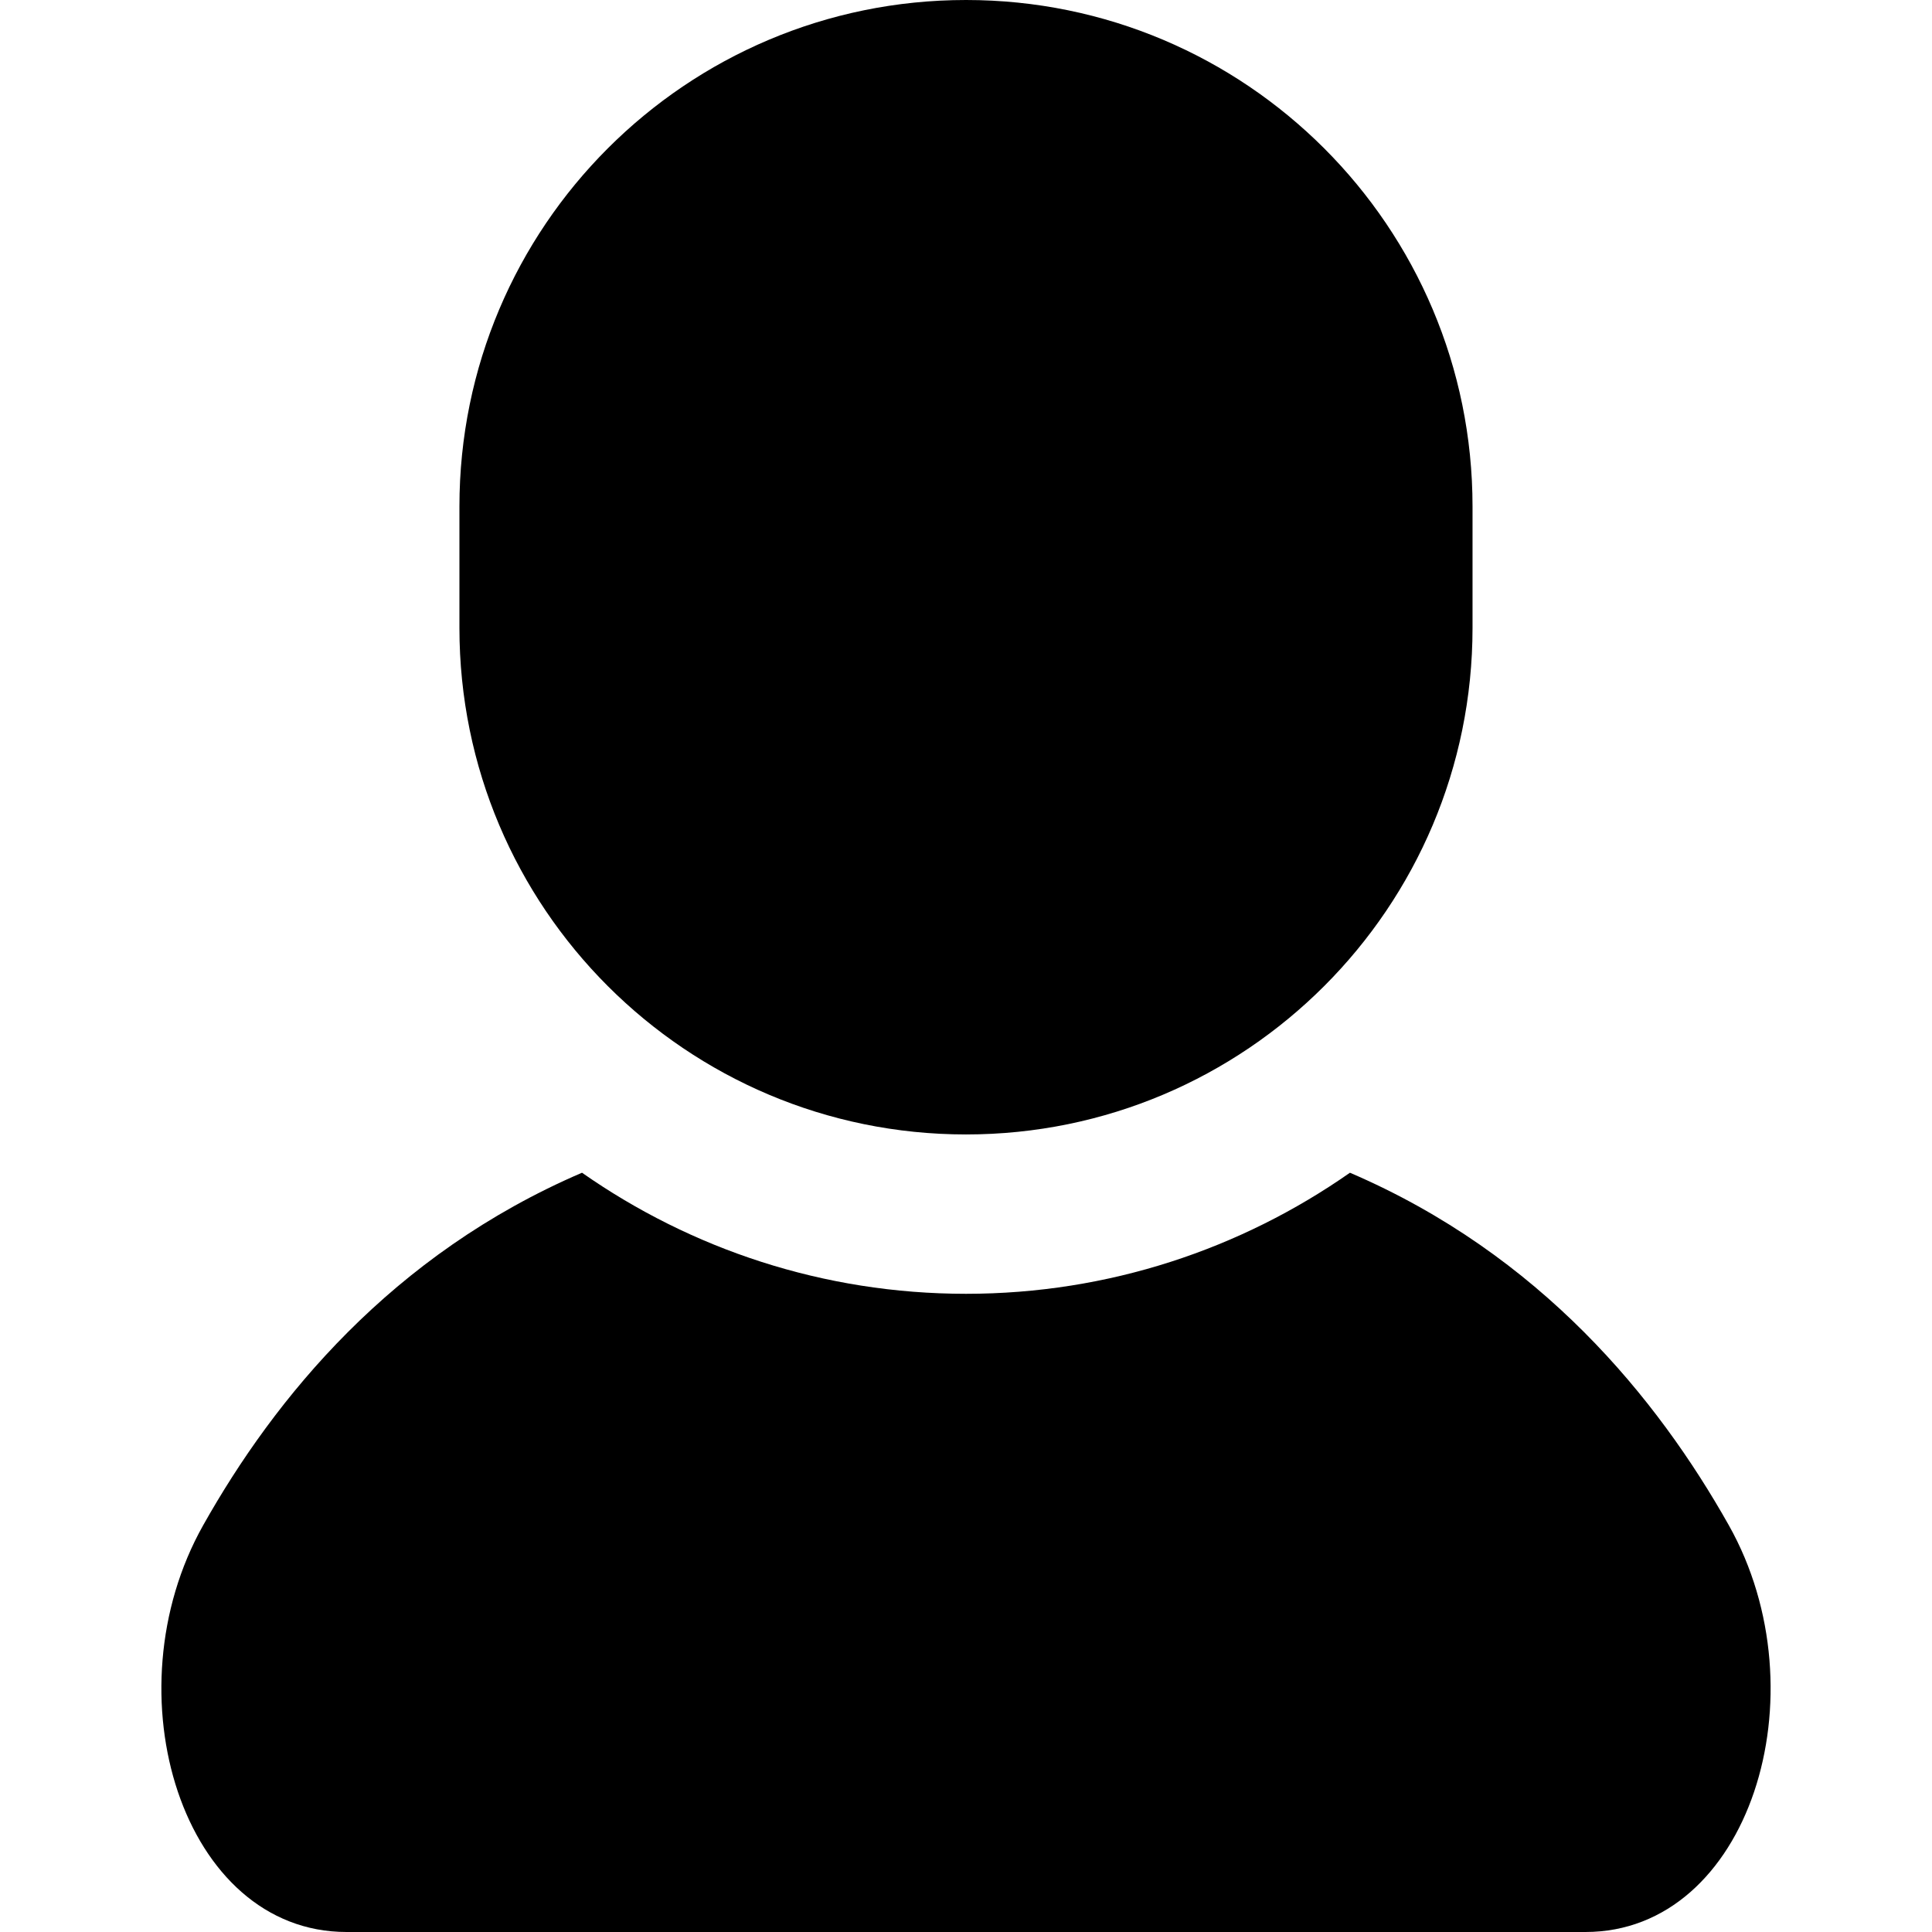
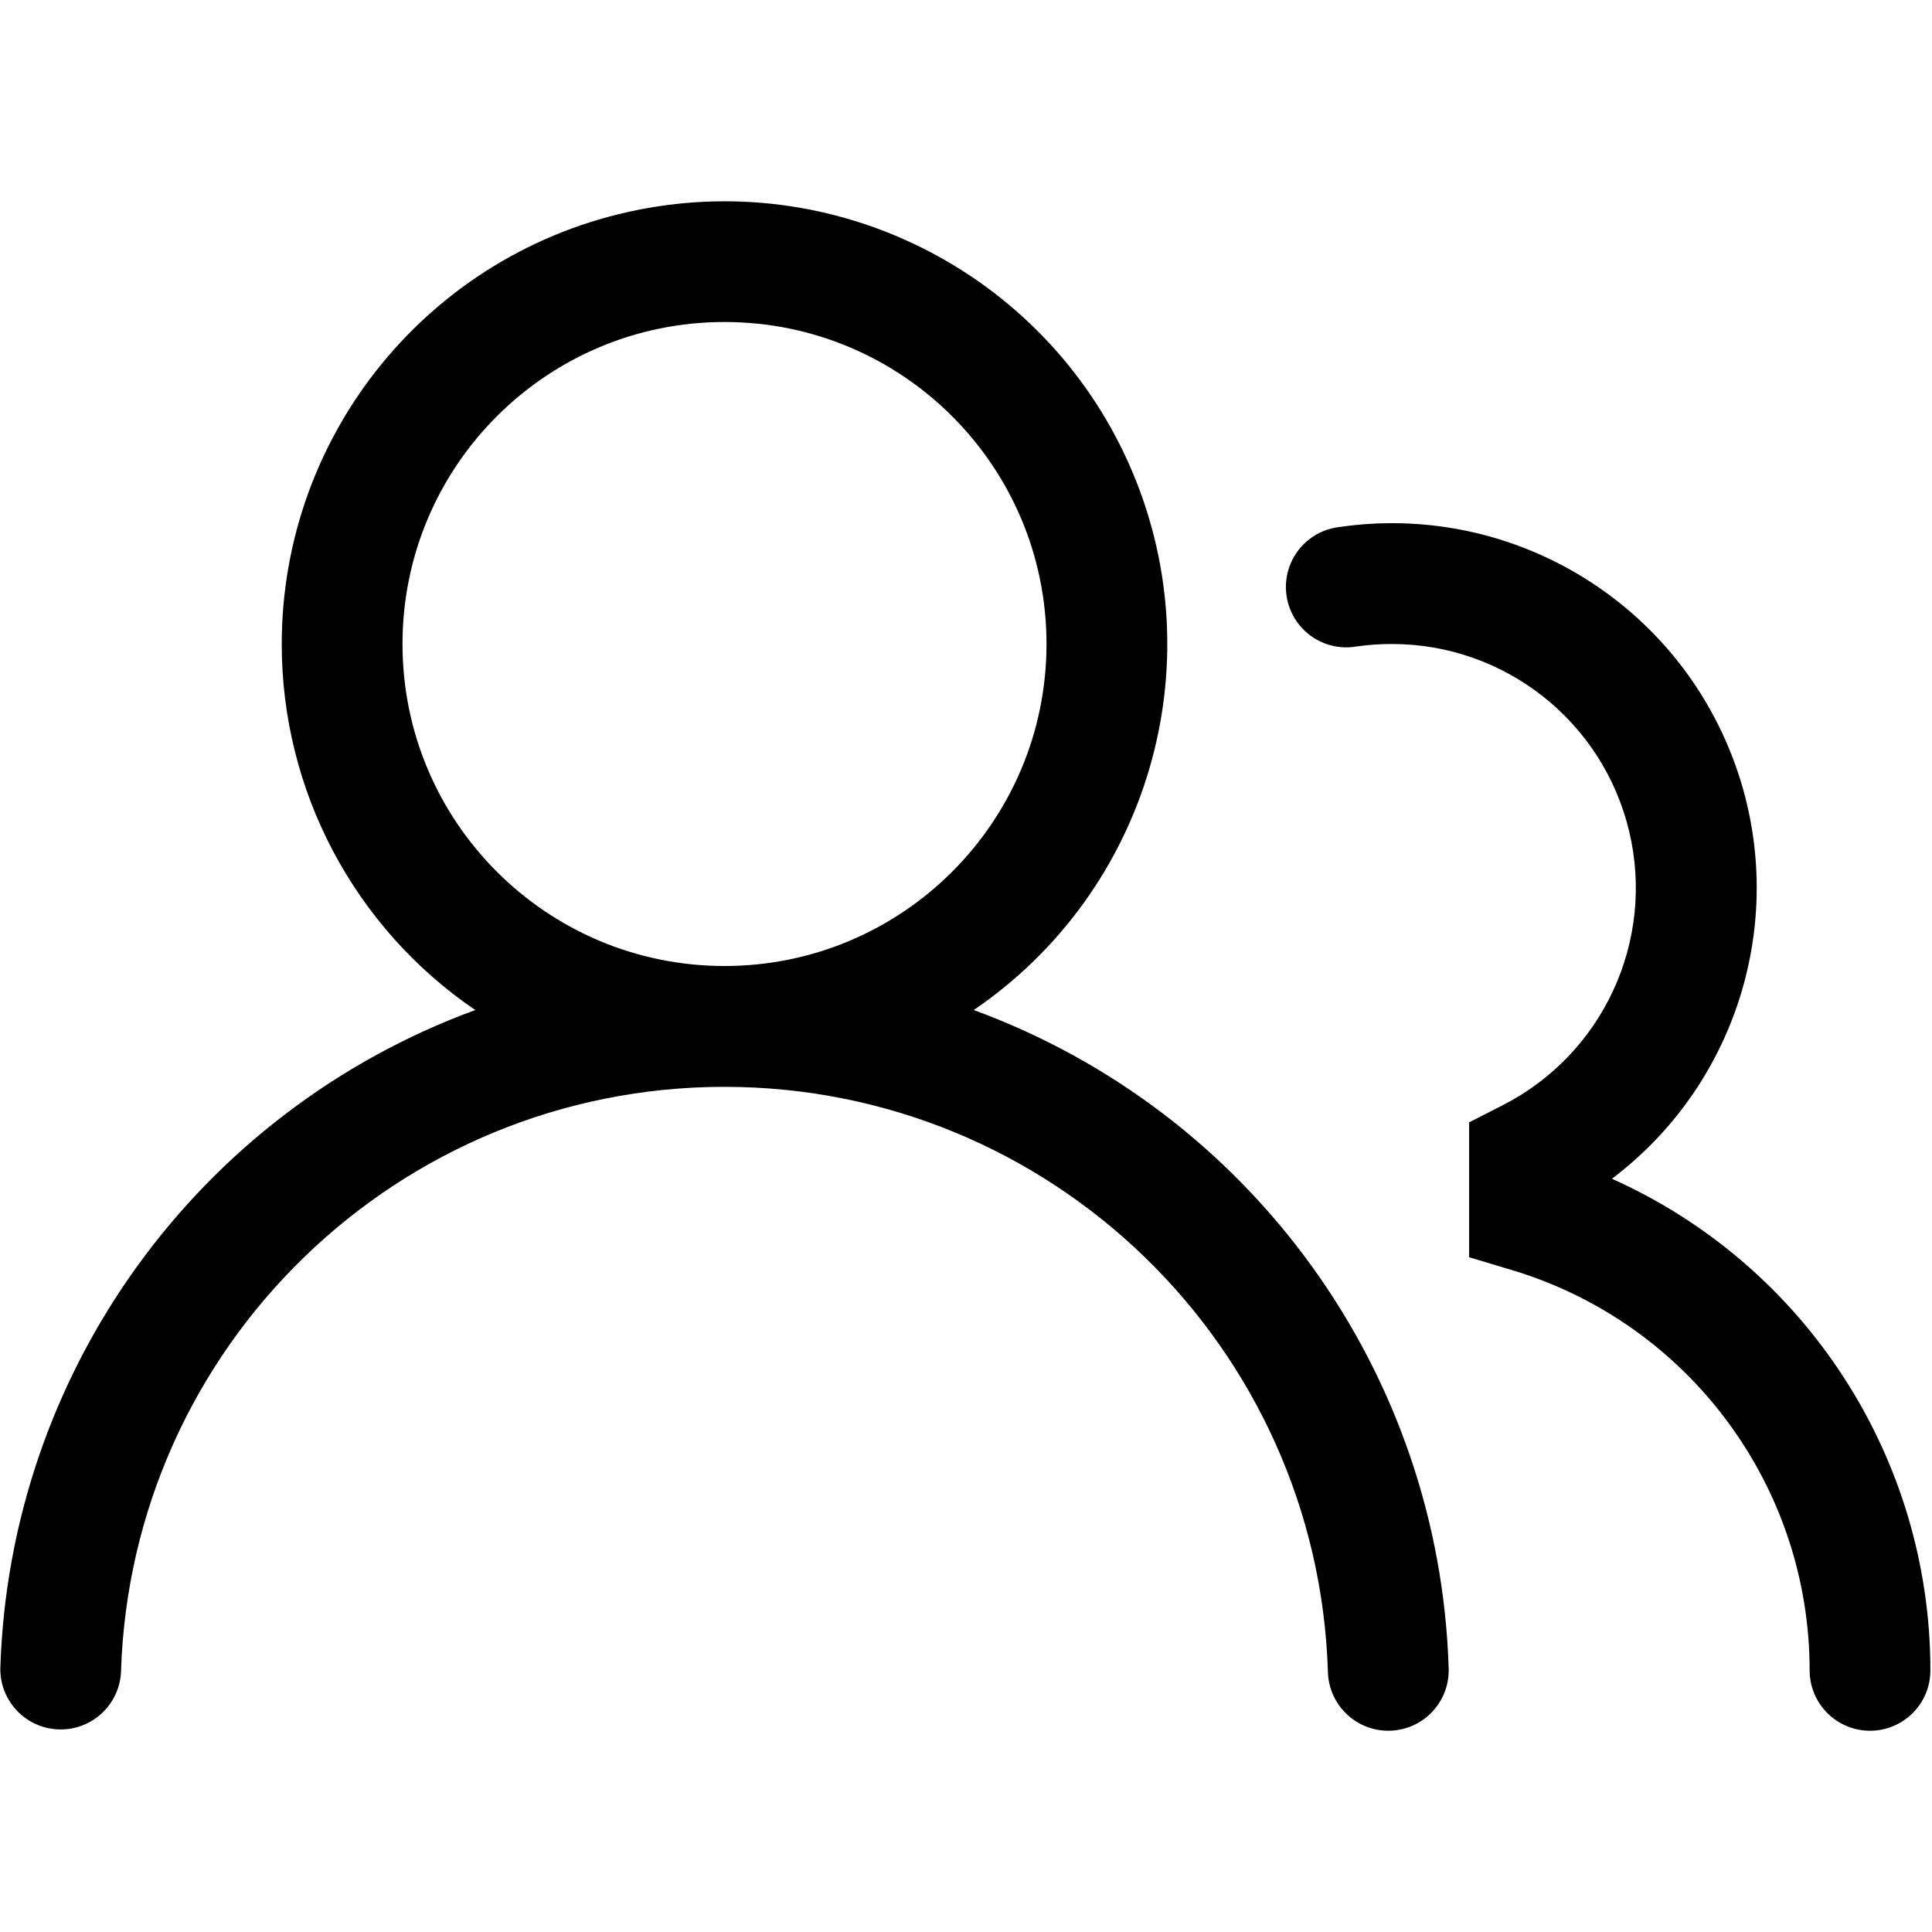
- <svg xmlns="http://www.w3.org/2000/svg" height="800px" width="800px" version="1.1" id="_x32_" viewBox="0 0 512 512" xml:space="preserve">
-   <style type="text/css">
- 	.st0{fill:#000000;}
- </style>
-   <g>
-     <path class="st0" d="M458.159,404.216c-18.93-33.65-49.934-71.764-100.409-93.431c-28.868,20.196-63.938,32.087-101.745,32.087   c-37.828,0-72.898-11.89-101.767-32.087c-50.474,21.667-81.479,59.782-100.398,93.431C28.731,448.848,48.417,512,91.842,512   c43.426,0,164.164,0,164.164,0s120.726,0,164.153,0C463.583,512,483.269,448.848,458.159,404.216z" />
-     <path class="st0" d="M256.005,300.641c74.144,0,134.231-60.108,134.231-134.242v-32.158C390.236,60.108,330.149,0,256.005,0   c-74.155,0-134.252,60.108-134.252,134.242V166.4C121.753,240.533,181.851,300.641,256.005,300.641z" />
-   </g>
+ <svg xmlns="http://www.w3.org/2000/svg" fill="#000000" width="800px" height="800px" viewBox="0 0 24 24">
+   <path fill-rule="evenodd" d="M3.5 8a5.5 5.5 0 118.596 4.547 9.005 9.005 0 015.9 8.18.75.75 0 01-1.5.045 7.5 7.5 0 00-14.993 0 .75.75 0 01-1.499-.044 9.005 9.005 0 015.9-8.181A5.494 5.494 0 013.5 8zM9 4a4 4 0 100 8 4 4 0 000-8z" />
+   <path d="M17.29 8c-.148 0-.292.01-.434.03a.75.75 0 11-.212-1.484 4.53 4.53 0 013.38 8.097 6.69 6.69 0 013.956 6.107.75.75 0 01-1.5 0 5.193 5.193 0 00-3.696-4.972l-.534-.16v-1.676l.41-.209A3.03 3.03 0 0017.29 8z" />
</svg>
